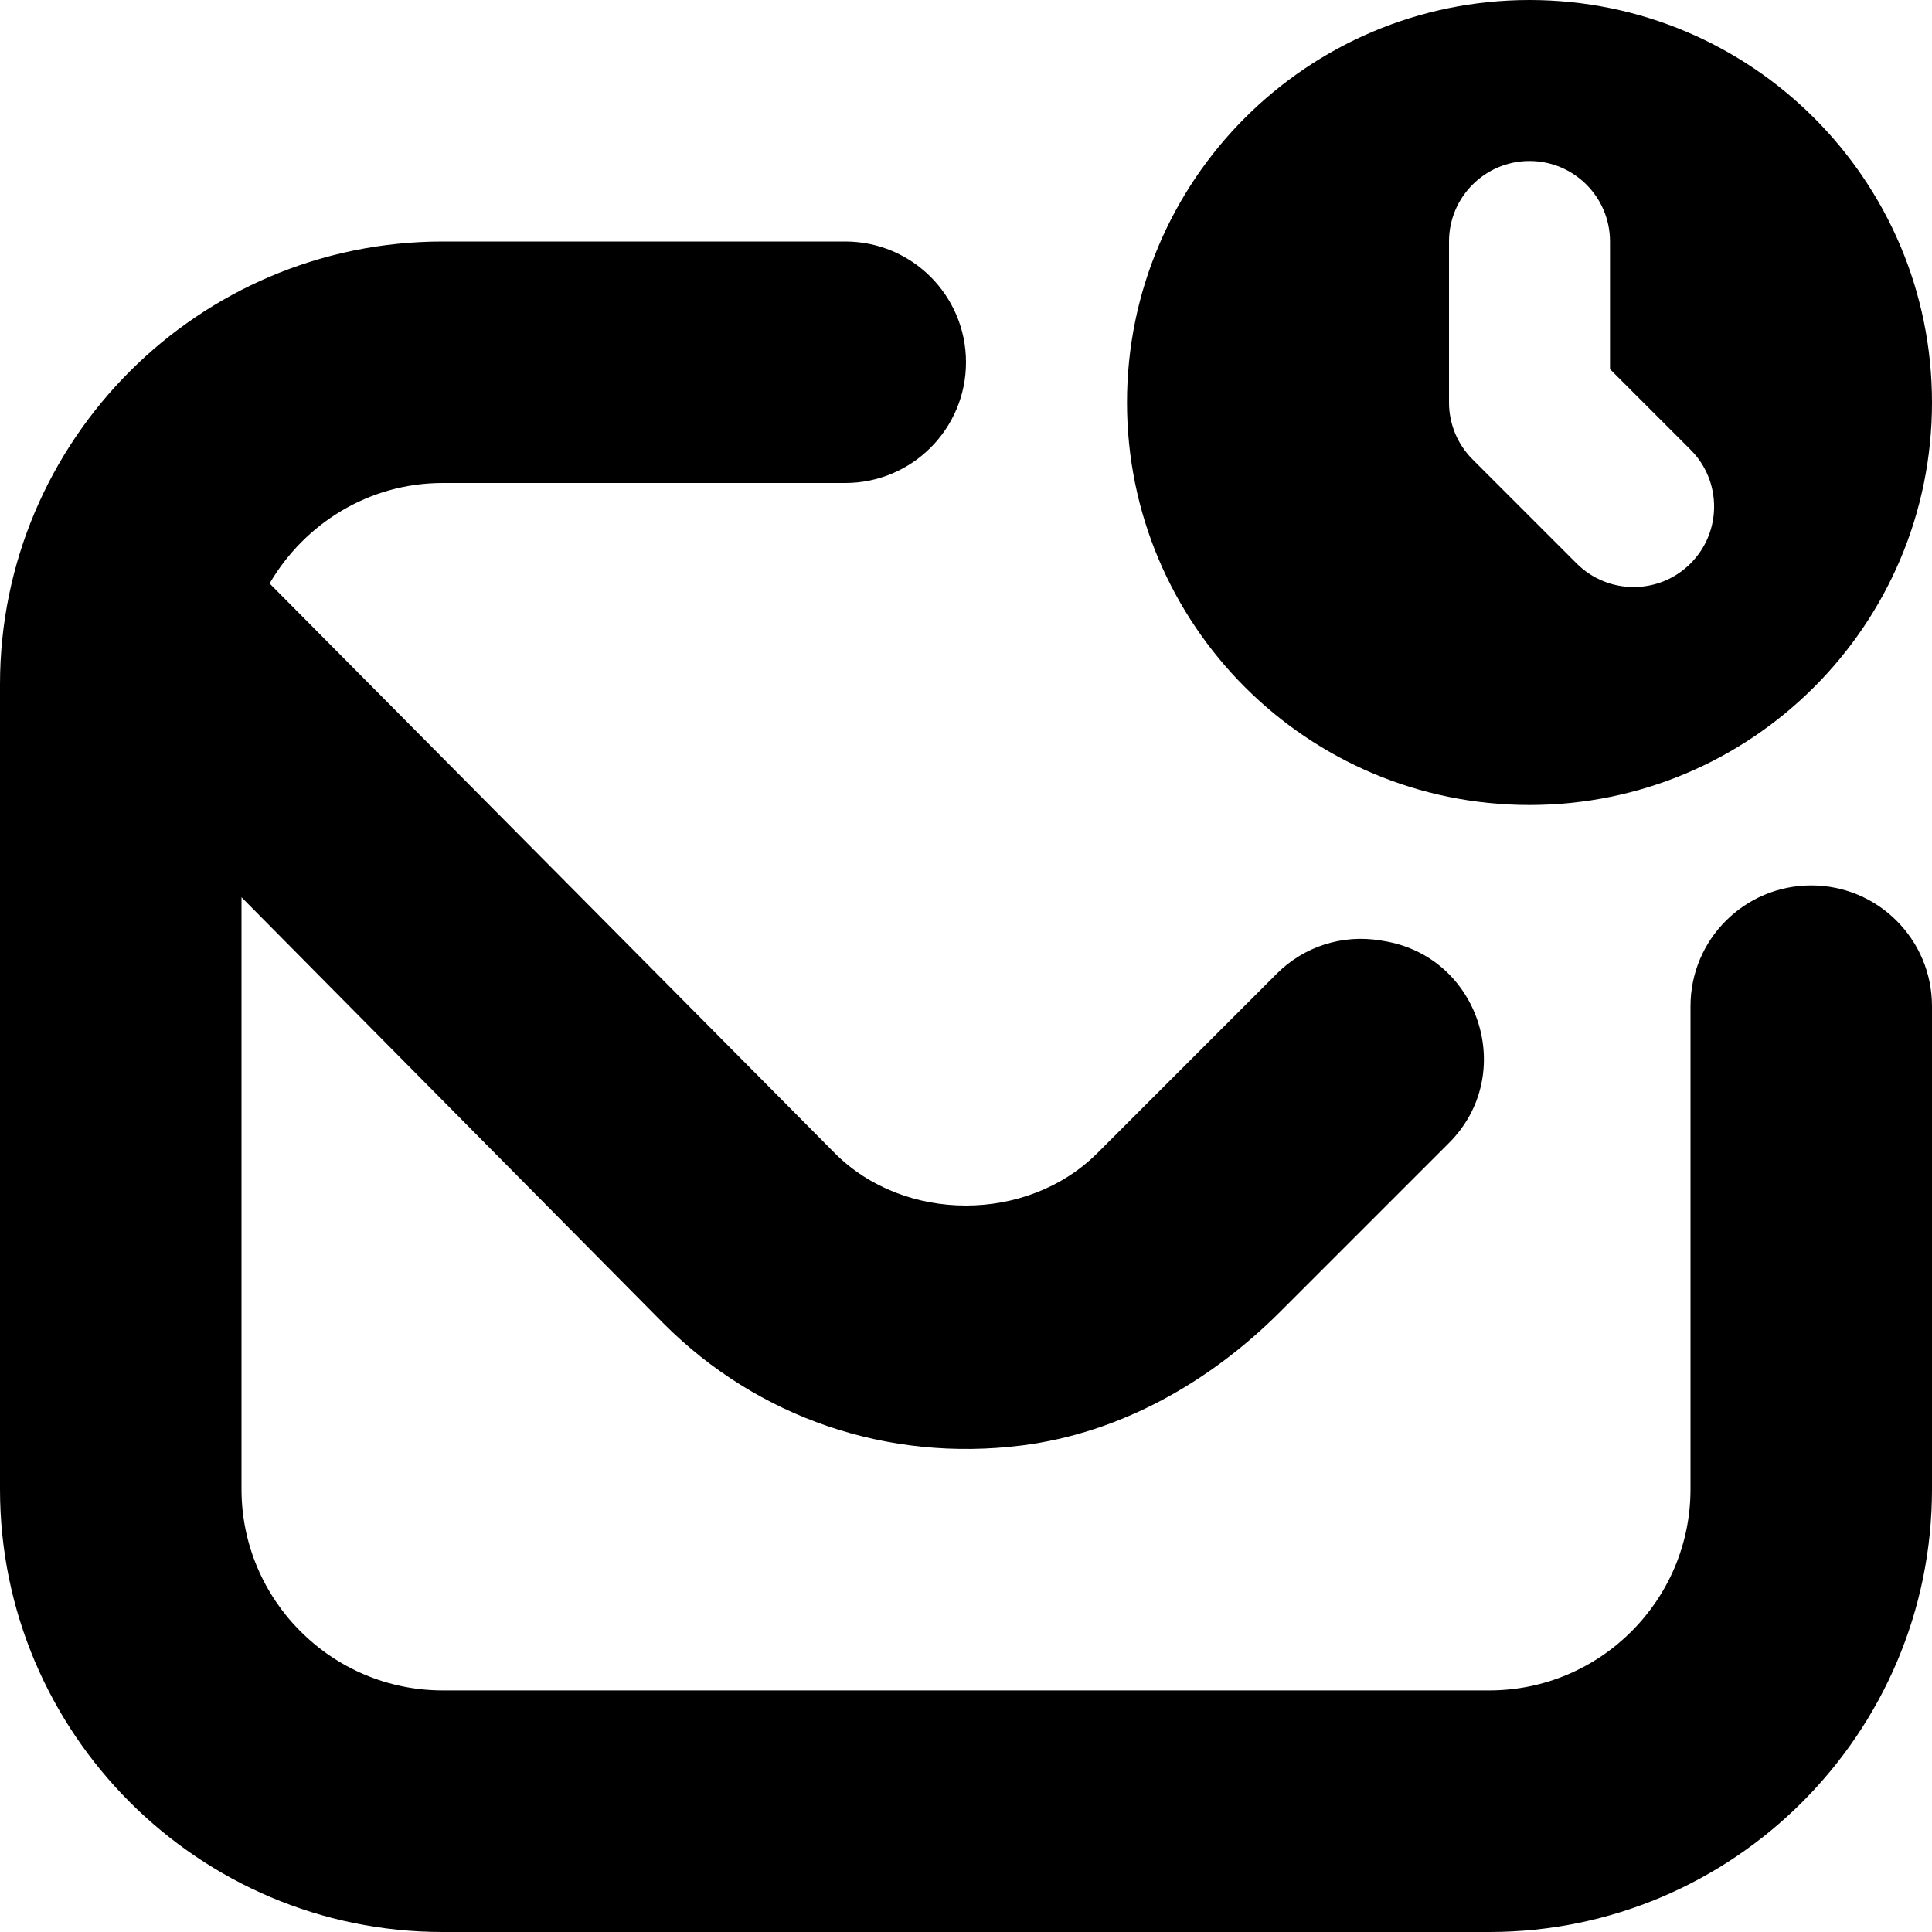
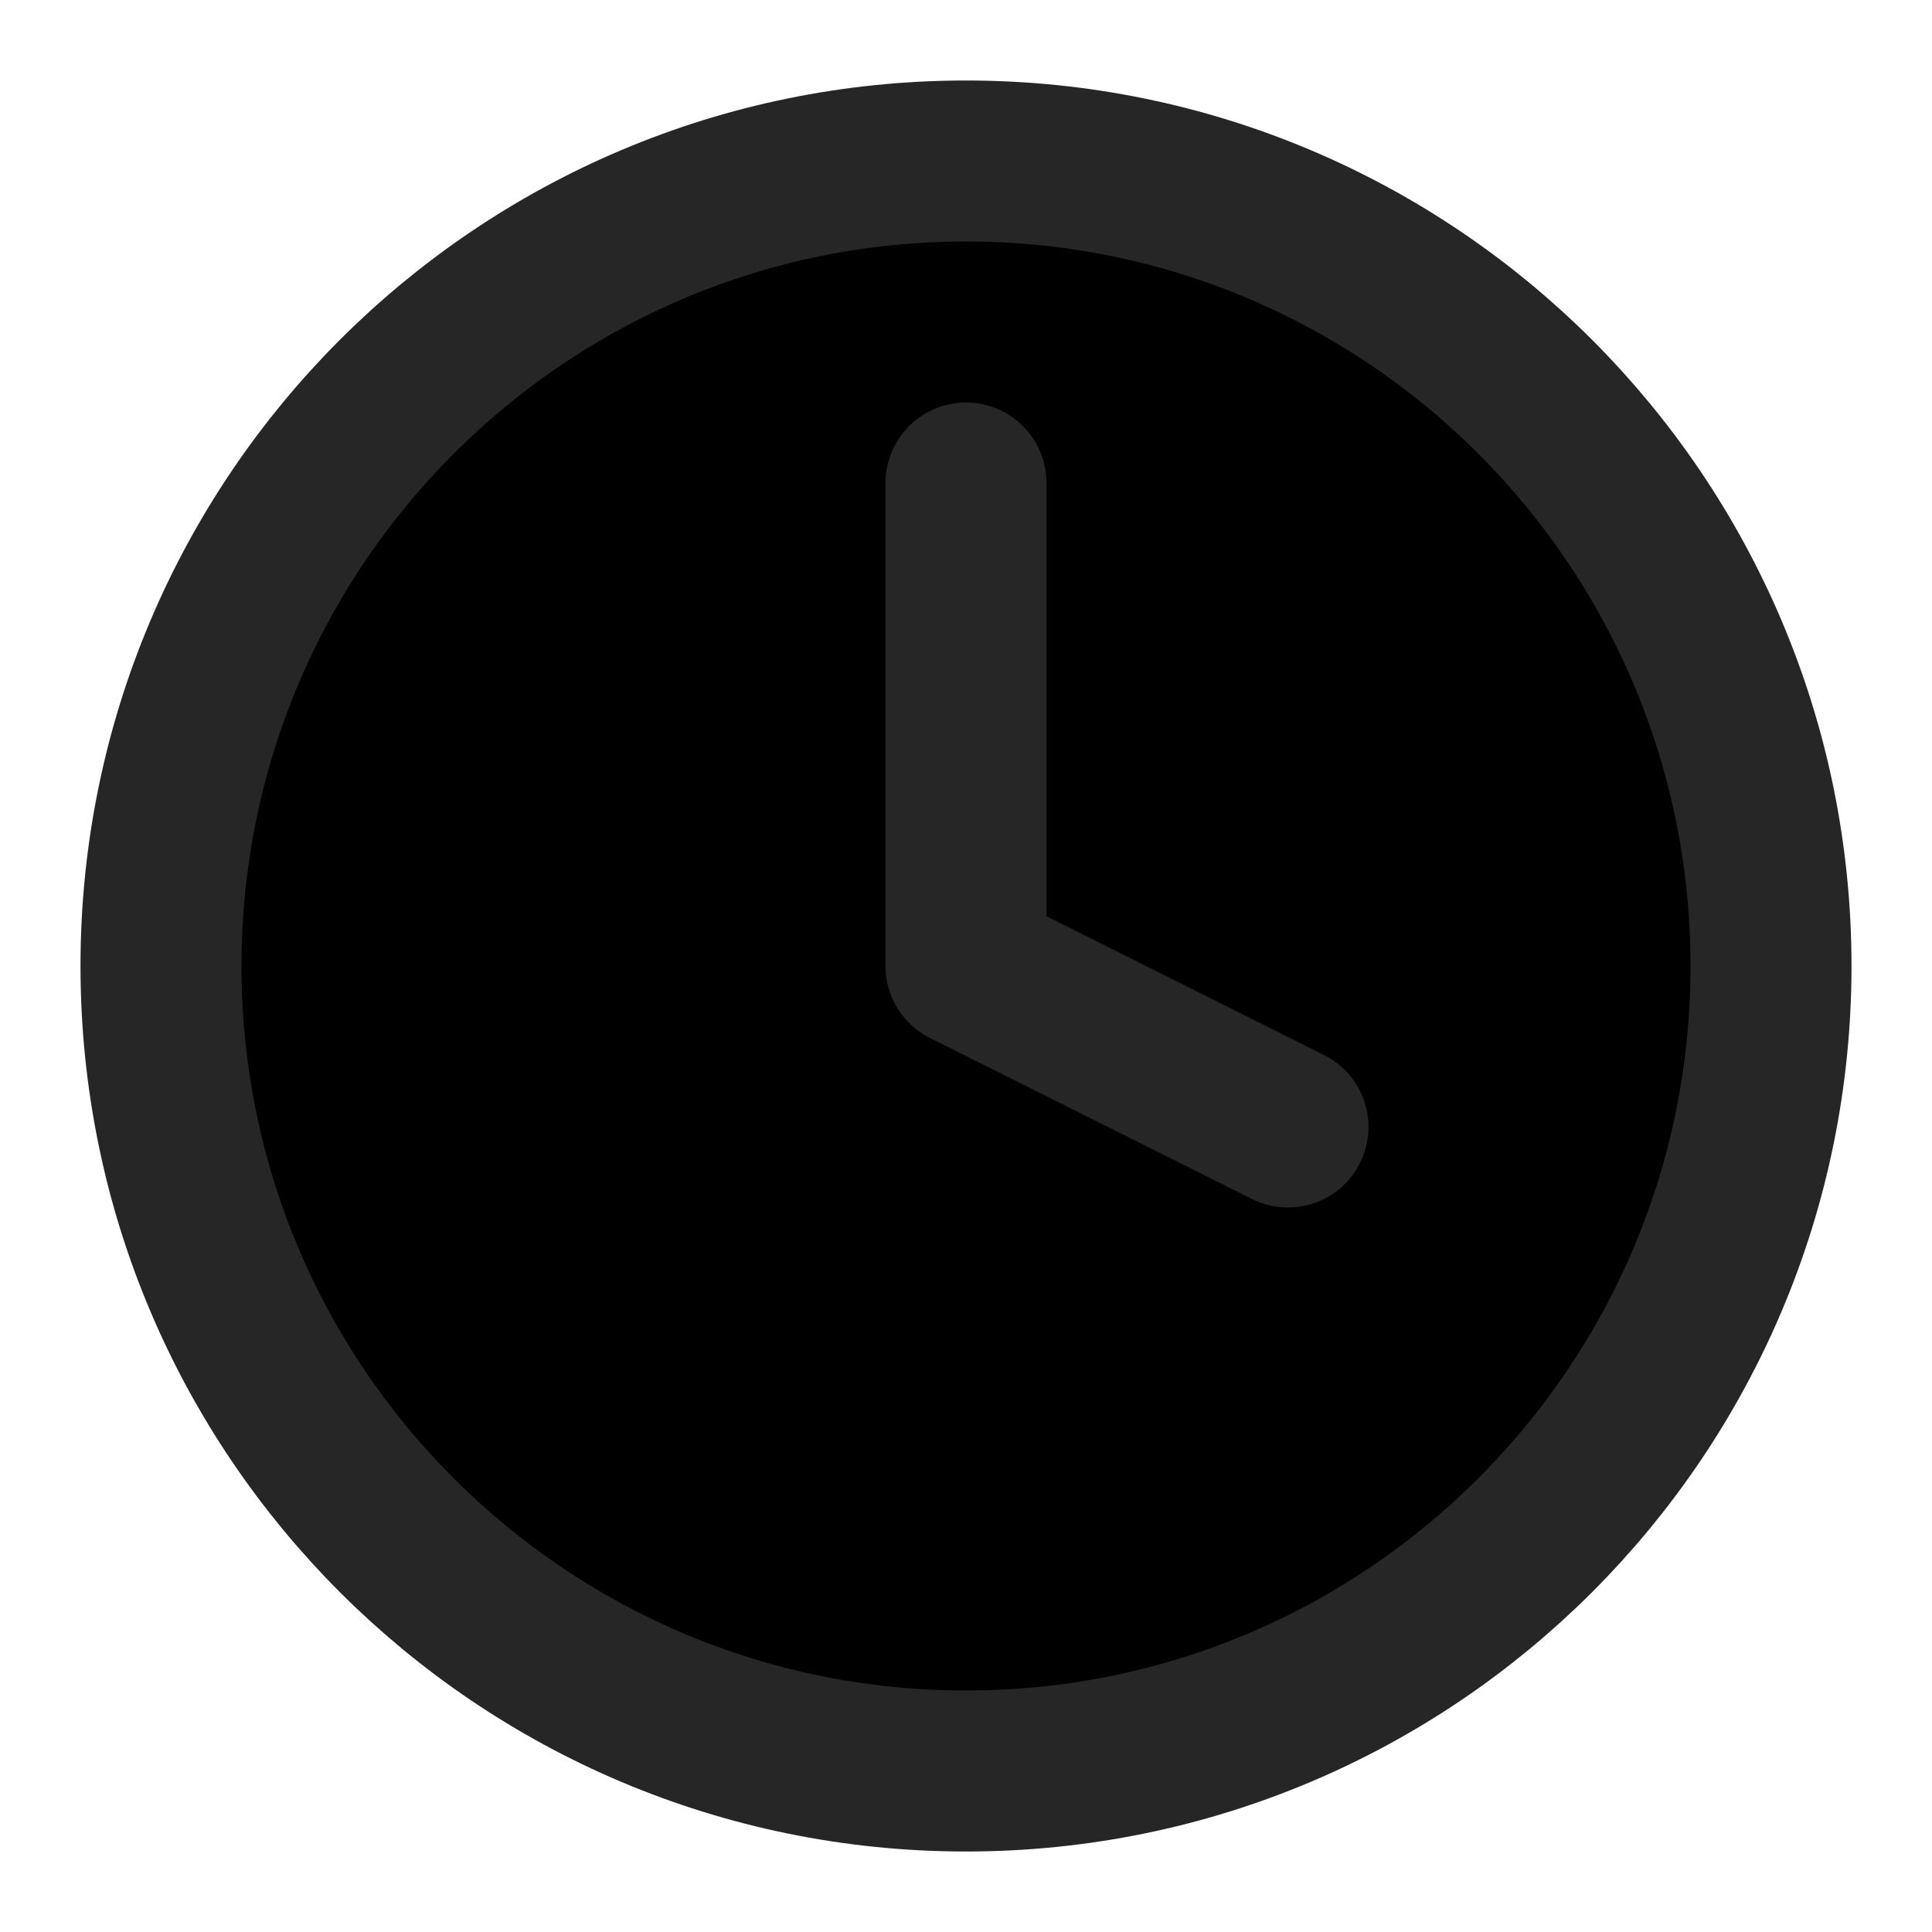
- <svg xmlns="http://www.w3.org/2000/svg" id="Layer_1" data-name="Layer 1" viewBox="0 0 24 24">
-   <path d="m24,12.5v6c0,3.032-2.467,5.5-5.5,5.5H5.5c-3.033,0-5.5-2.468-5.5-5.5v-10C0,5.468,2.467,3,5.5,3h5c.829,0,1.5.672,1.5,1.5s-.671,1.5-1.5,1.5h-5c-.92,0-1.717.505-2.151,1.248l7.025,7.081c.861.861,2.386.866,3.258-.005l2.228-2.228c.339-.339.816-.492,1.29-.413.014.002.028.005.042.007,1.189.194,1.659,1.658.807,2.509l-2.098,2.098c-.871.871-1.985,1.505-3.208,1.659-1.67.21-3.281-.346-4.446-1.511l-5.247-5.299v7.353c0,1.379,1.122,2.5,2.5,2.5h13c1.378,0,2.5-1.121,2.5-2.5v-6c0-.828.671-1.5,1.5-1.5s1.5.672,1.5,1.5Zm-10-7.5c0-2.761,2.239-5,5-5s5,2.239,5,5-2.239,5-5,5-5-2.239-5-5Zm4,0c0,.265.105.52.293.707l1.293,1.293c.391.39,1.024.39,1.414,0,.391-.391.391-1.024,0-1.414l-1-1v-1.586c0-.552-.448-1-1-1h0c-.552,0-1,.448-1,1v2Z" />
+ <svg xmlns="http://www.w3.org/2000/svg" viewBox="0 0 24 24" fill="#000000" stroke="#262626" stroke-width="2" stroke-linecap="round" stroke-linejoin="round">
+   <circle cx="12" cy="12" r="10" />
+   <path d="M12 6v6l4 2" />
</svg>
